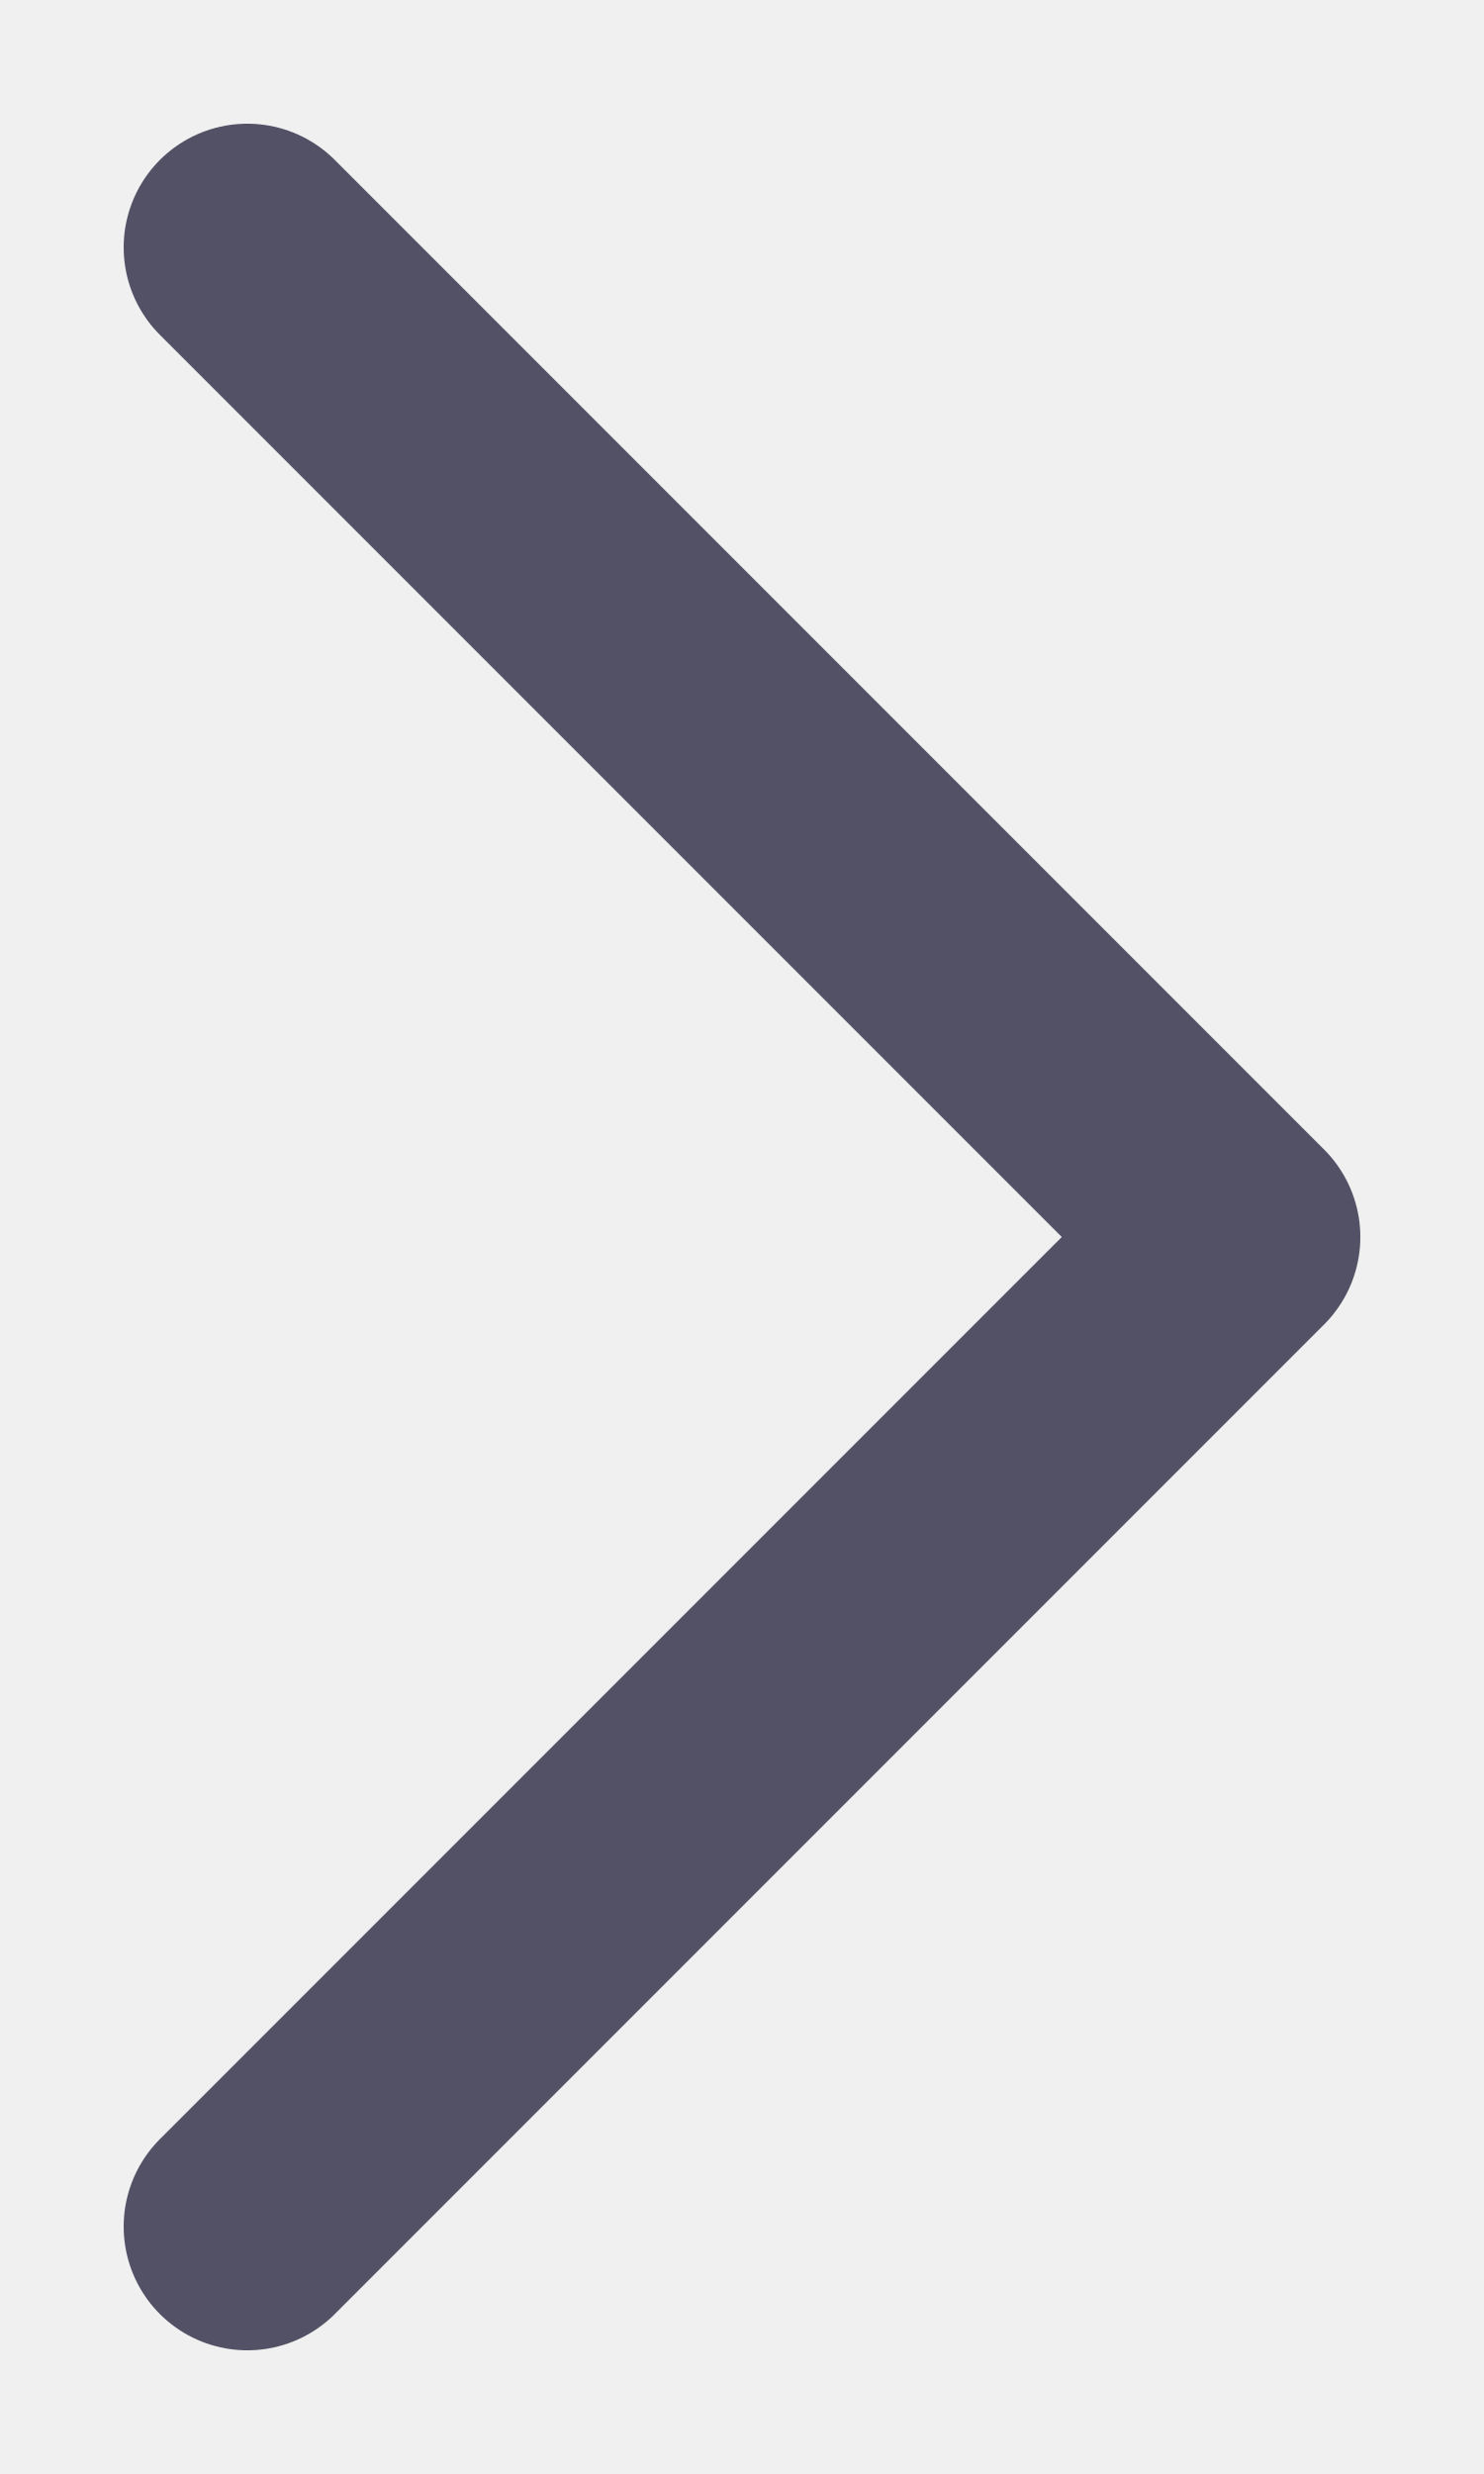
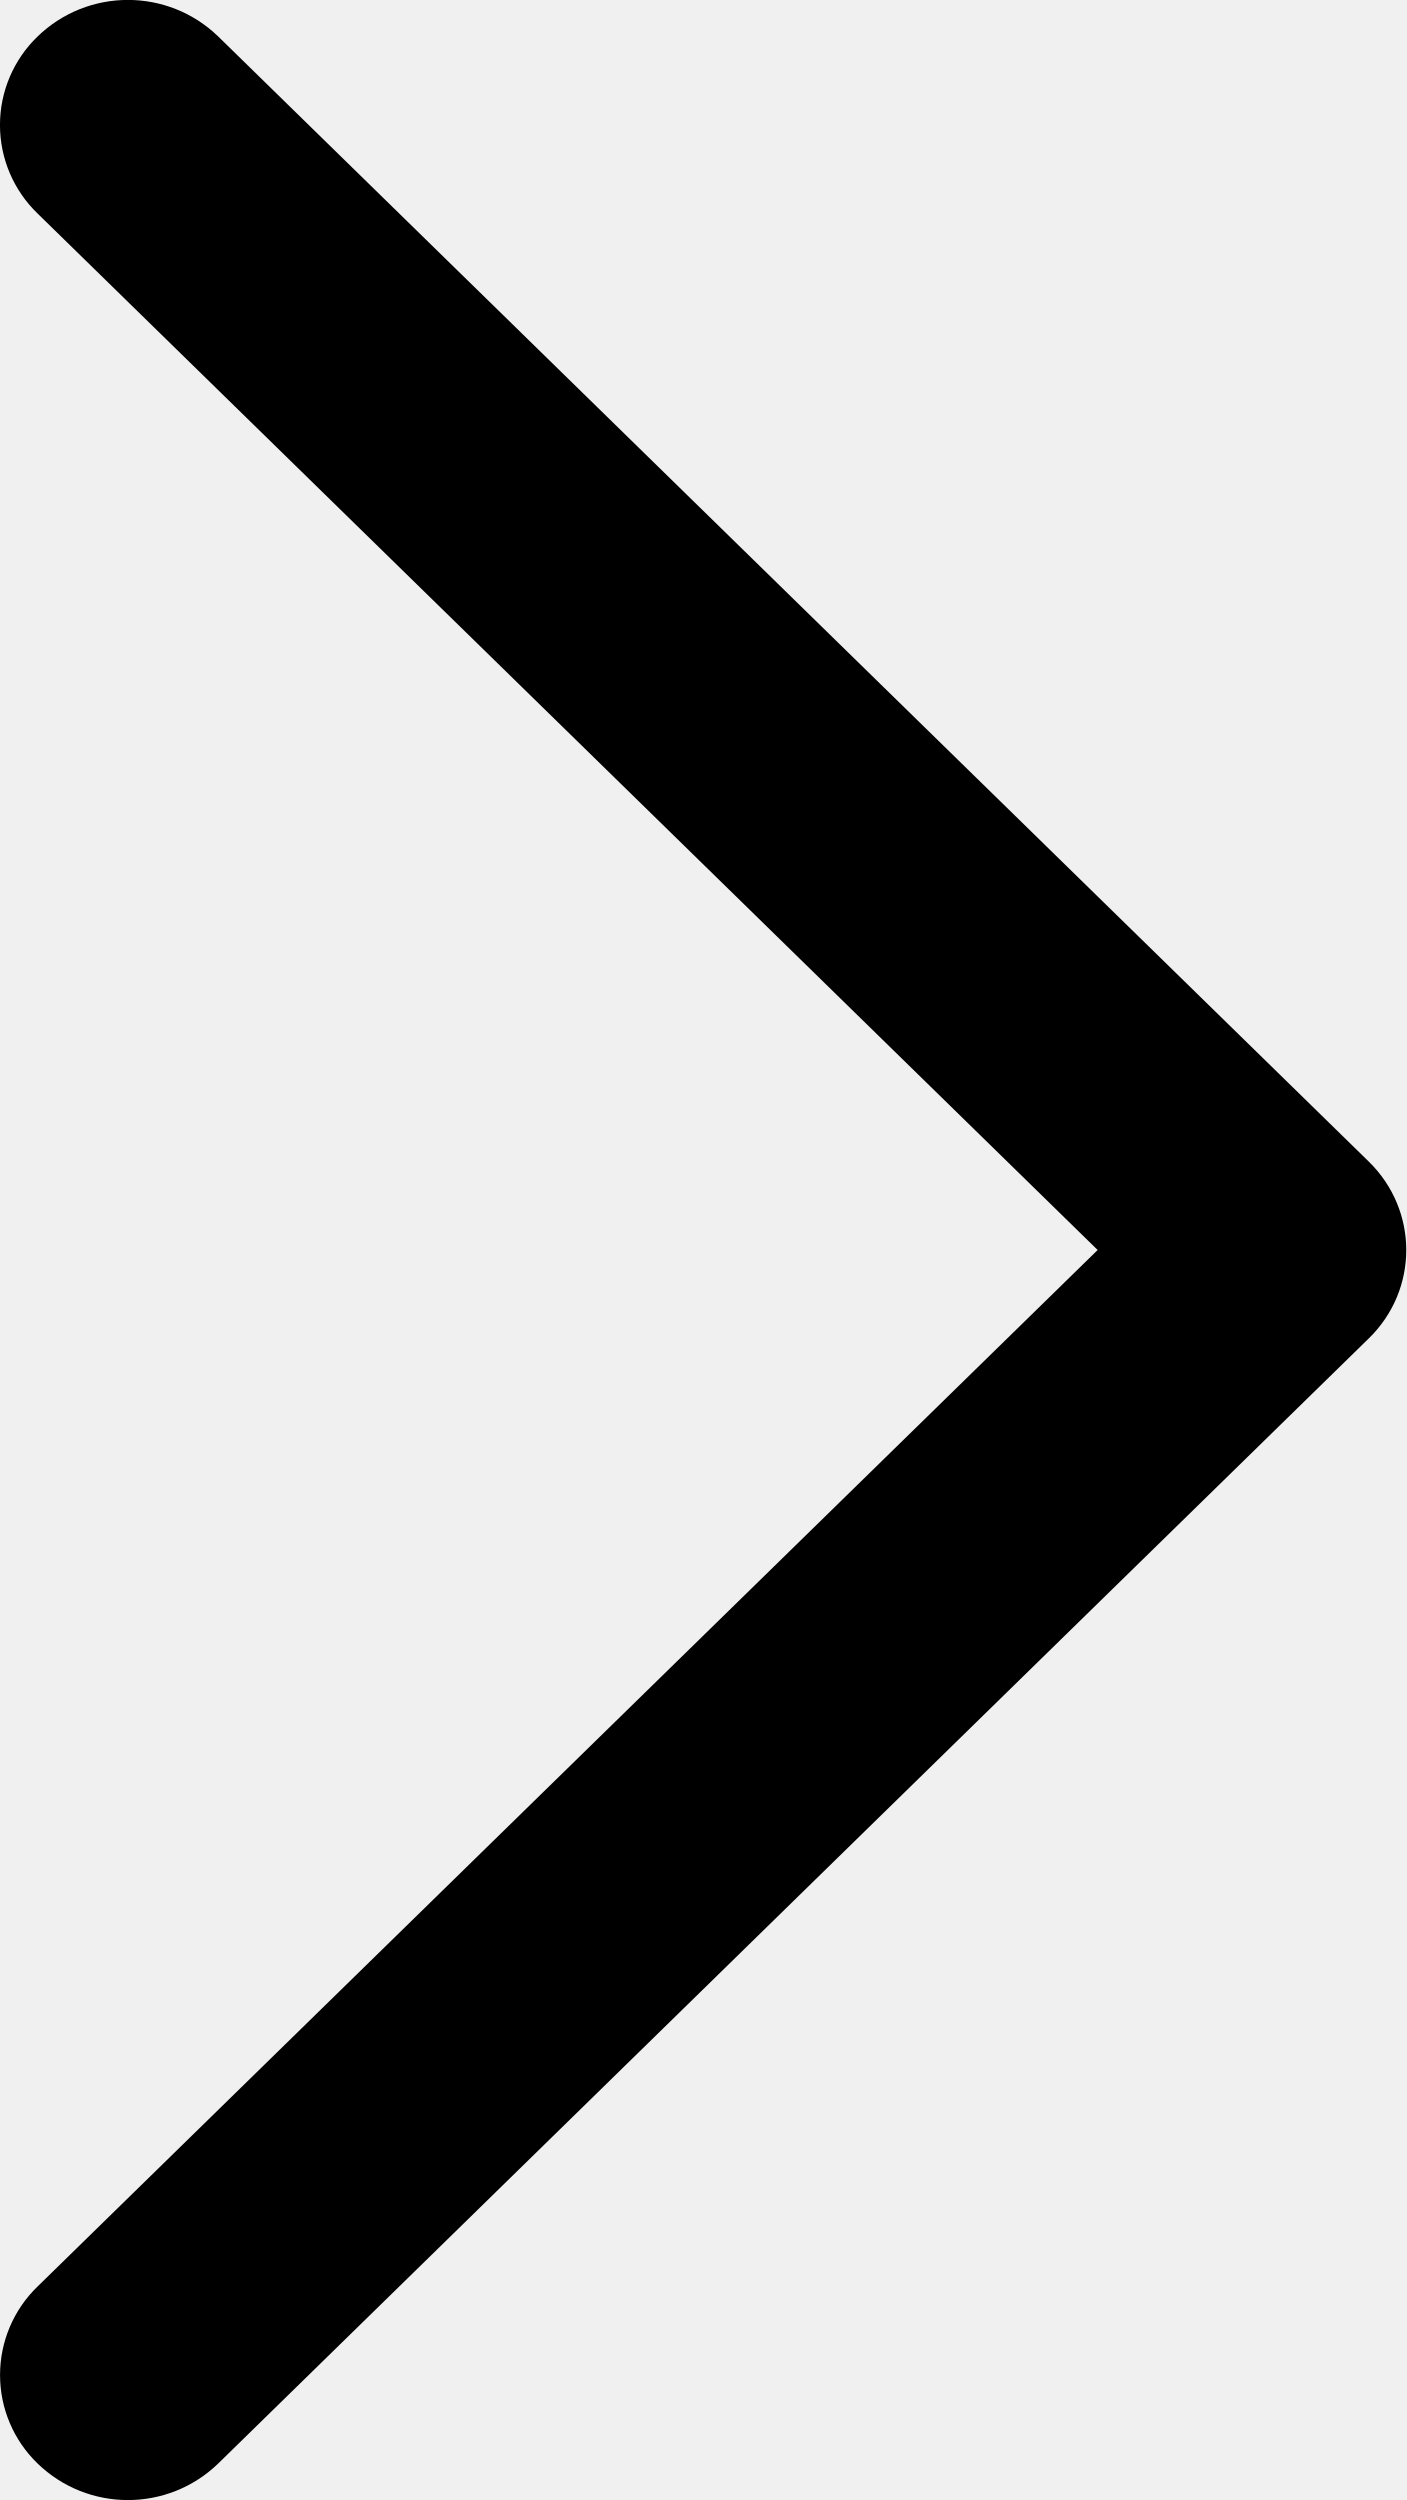
- <svg xmlns="http://www.w3.org/2000/svg" width="6" height="10" fill="none" viewBox="0 0 6 10">
-   <g clip-path="url(#adclip0_1730_10779)">
-     <path d="M1 1l4 4-4 4" stroke="#525166" stroke-linecap="round" stroke-linejoin="round" />
-   </g>
-   <defs>
-     <clipPath id="adclip0_1730_10779">
-       <path fill="#fff" transform="rotate(-180 3 5)" d="M0 0h6v10H0z" />
-     </clipPath>
-   </defs>
+ <svg xmlns="http://www.w3.org/2000/svg" width="9" height="16" viewBox="0 0 9 16">
+   <path fill-rule="evenodd" clip-rule="evenodd" d="M.24.234a.831.831 0 011.157 0l7.363 7.2c.32.313.32.82 0 1.132l-7.363 7.2a.831.831 0 01-1.157 0 .788.788 0 010-1.132L7.025 8 .24 1.366a.787.787 0 010-1.132z" />
</svg>
